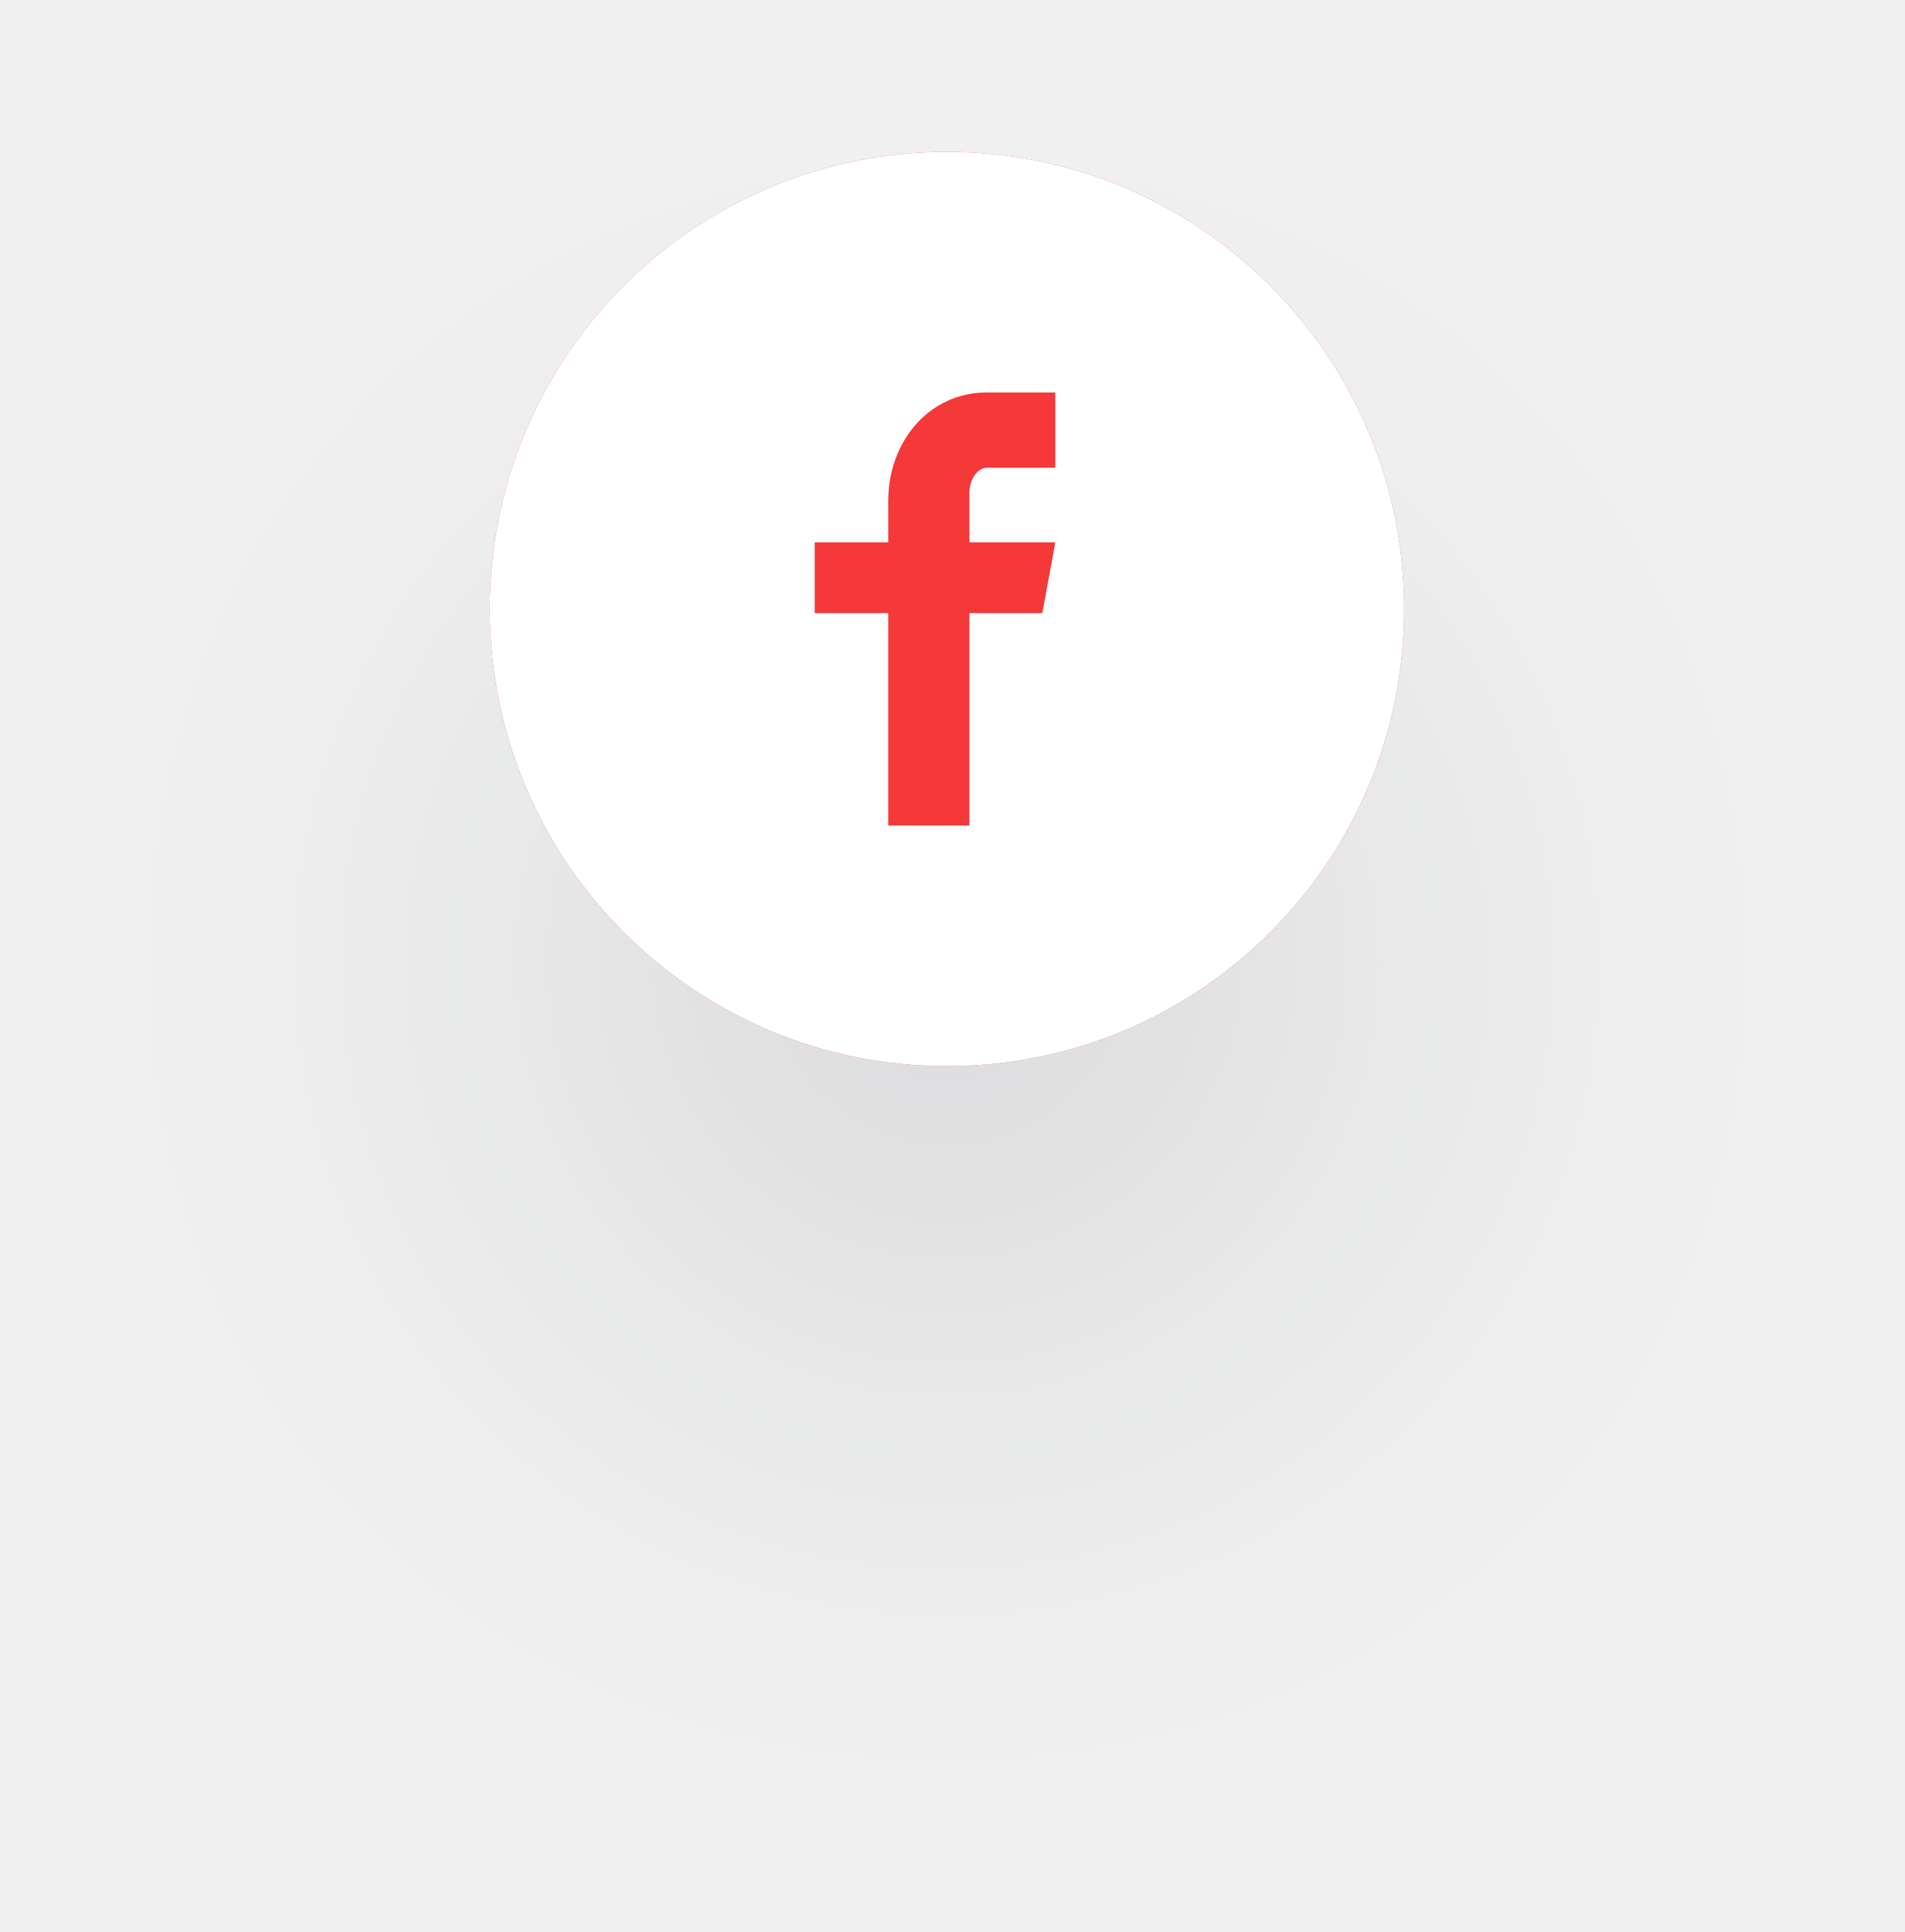
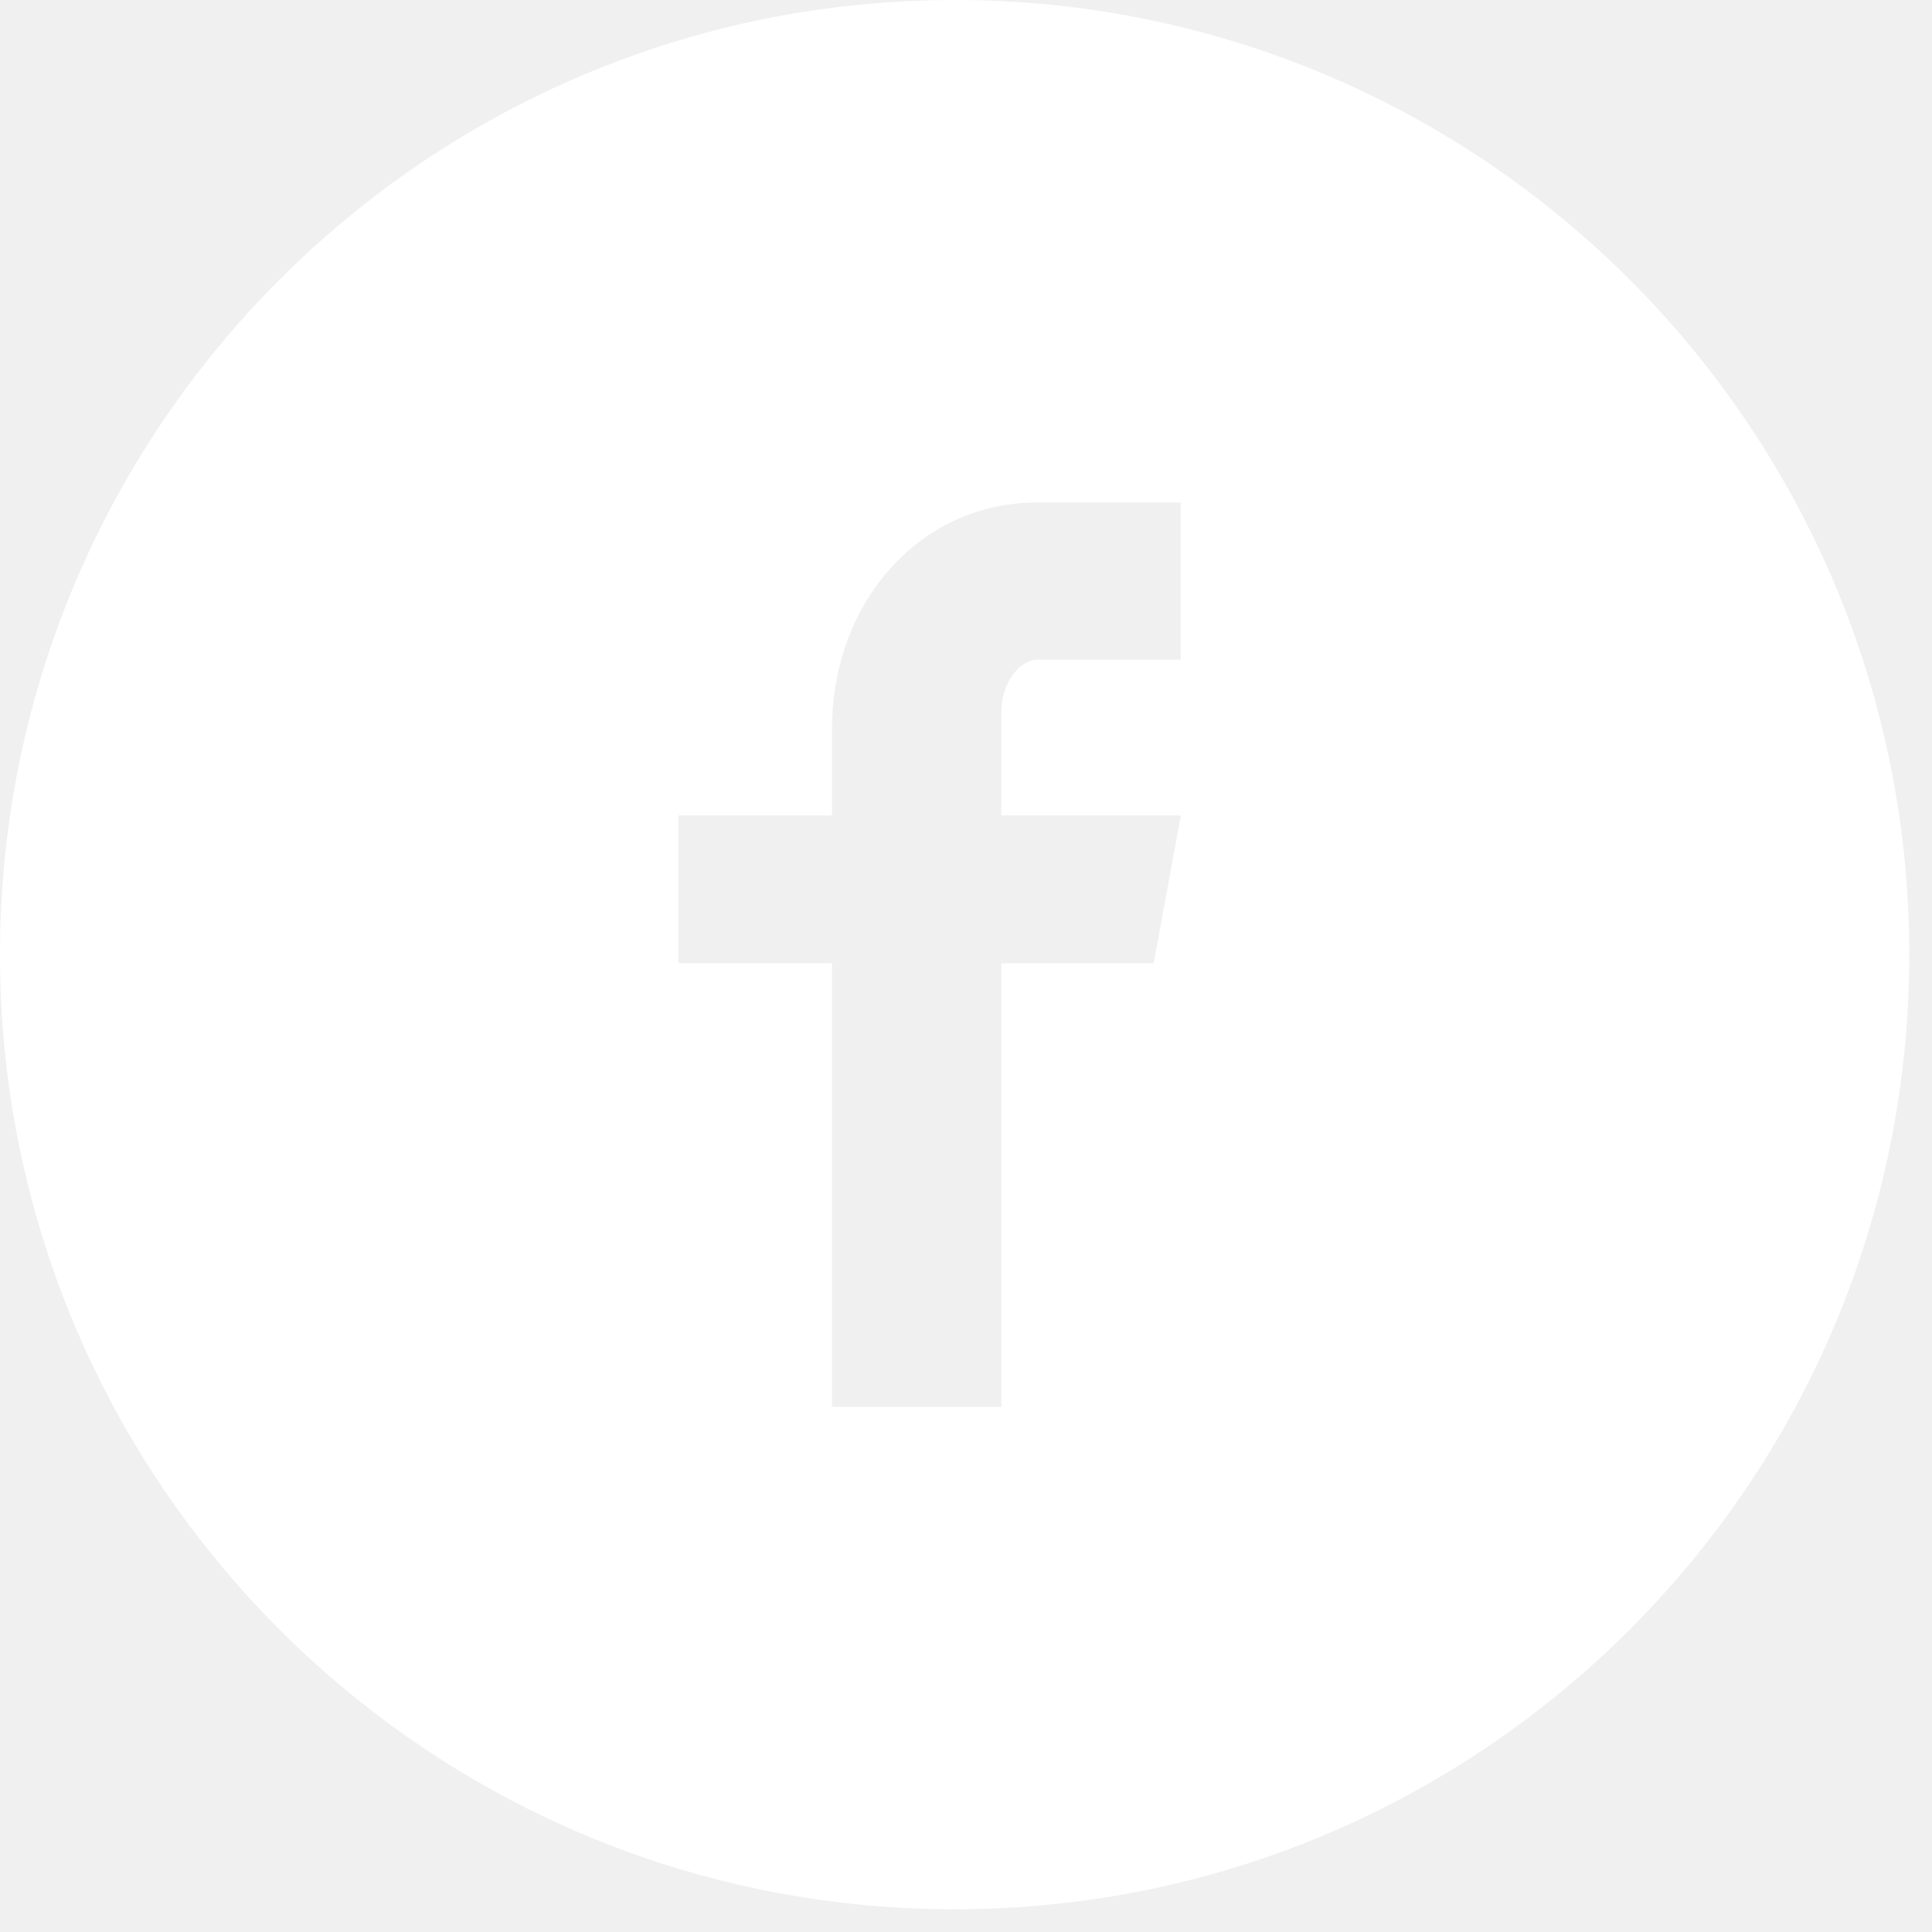
- <svg xmlns="http://www.w3.org/2000/svg" width="70" height="71" viewBox="0 0 70 71" fill="none">
-   <g filter="url(#filter0_d_1_127)">
-     <circle cx="34.8" cy="22.381" r="16.8" fill="#F53838" />
-   </g>
-   <path d="M34.8 5.581C25.521 5.581 18 13.102 18 22.381C18 31.659 25.521 39.181 34.8 39.181C44.078 39.181 51.6 31.659 51.6 22.381C51.6 13.102 44.078 5.581 34.8 5.581ZM38.779 17.19H36.254C35.955 17.19 35.623 17.584 35.623 18.107V19.931H38.781L38.303 22.531H35.623V30.338H32.642V22.531H29.939V19.931H32.642V18.401C32.642 16.207 34.165 14.423 36.254 14.423H38.779V17.19Z" fill="white" />
-   <defs>
-     <filter id="filter0_d_1_127" x="0" y="0.581" width="69.6" height="69.6" filterUnits="userSpaceOnUse" color-interpolation-filters="sRGB">
-       <feFlood flood-opacity="0" result="BackgroundImageFix" />
-       <feColorMatrix in="SourceAlpha" type="matrix" values="0 0 0 0 0 0 0 0 0 0 0 0 0 0 0 0 0 0 127 0" result="hardAlpha" />
-       <feOffset dy="13" />
-       <feGaussianBlur stdDeviation="9" />
-       <feColorMatrix type="matrix" values="0 0 0 0 0.066 0 0 0 0 0.073 0 0 0 0 0.138 0 0 0 0.08 0" />
-       <feBlend mode="normal" in2="BackgroundImageFix" result="effect1_dropShadow_1_127" />
-       <feBlend mode="normal" in="SourceGraphic" in2="effect1_dropShadow_1_127" result="shape" />
-     </filter>
-   </defs>
+ <svg xmlns="http://www.w3.org/2000/svg" width="34" height="34" viewBox="0 0 34 34" fill="none">
+   <path d="M16.8 0C7.521 0 0 7.521 0 16.8C0 26.078 7.521 33.6 16.8 33.6C26.078 33.6 33.6 26.078 33.6 16.8C33.6 7.521 26.078 0 16.8 0ZM20.779 11.61H18.254C17.955 11.61 17.622 12.003 17.622 12.527V14.35H20.781L20.303 16.951H17.622V24.757H14.642V16.951H11.938V14.35H14.642V12.82C14.642 10.626 16.165 8.843 18.254 8.843H20.779V11.61Z" fill="white" />
</svg>
